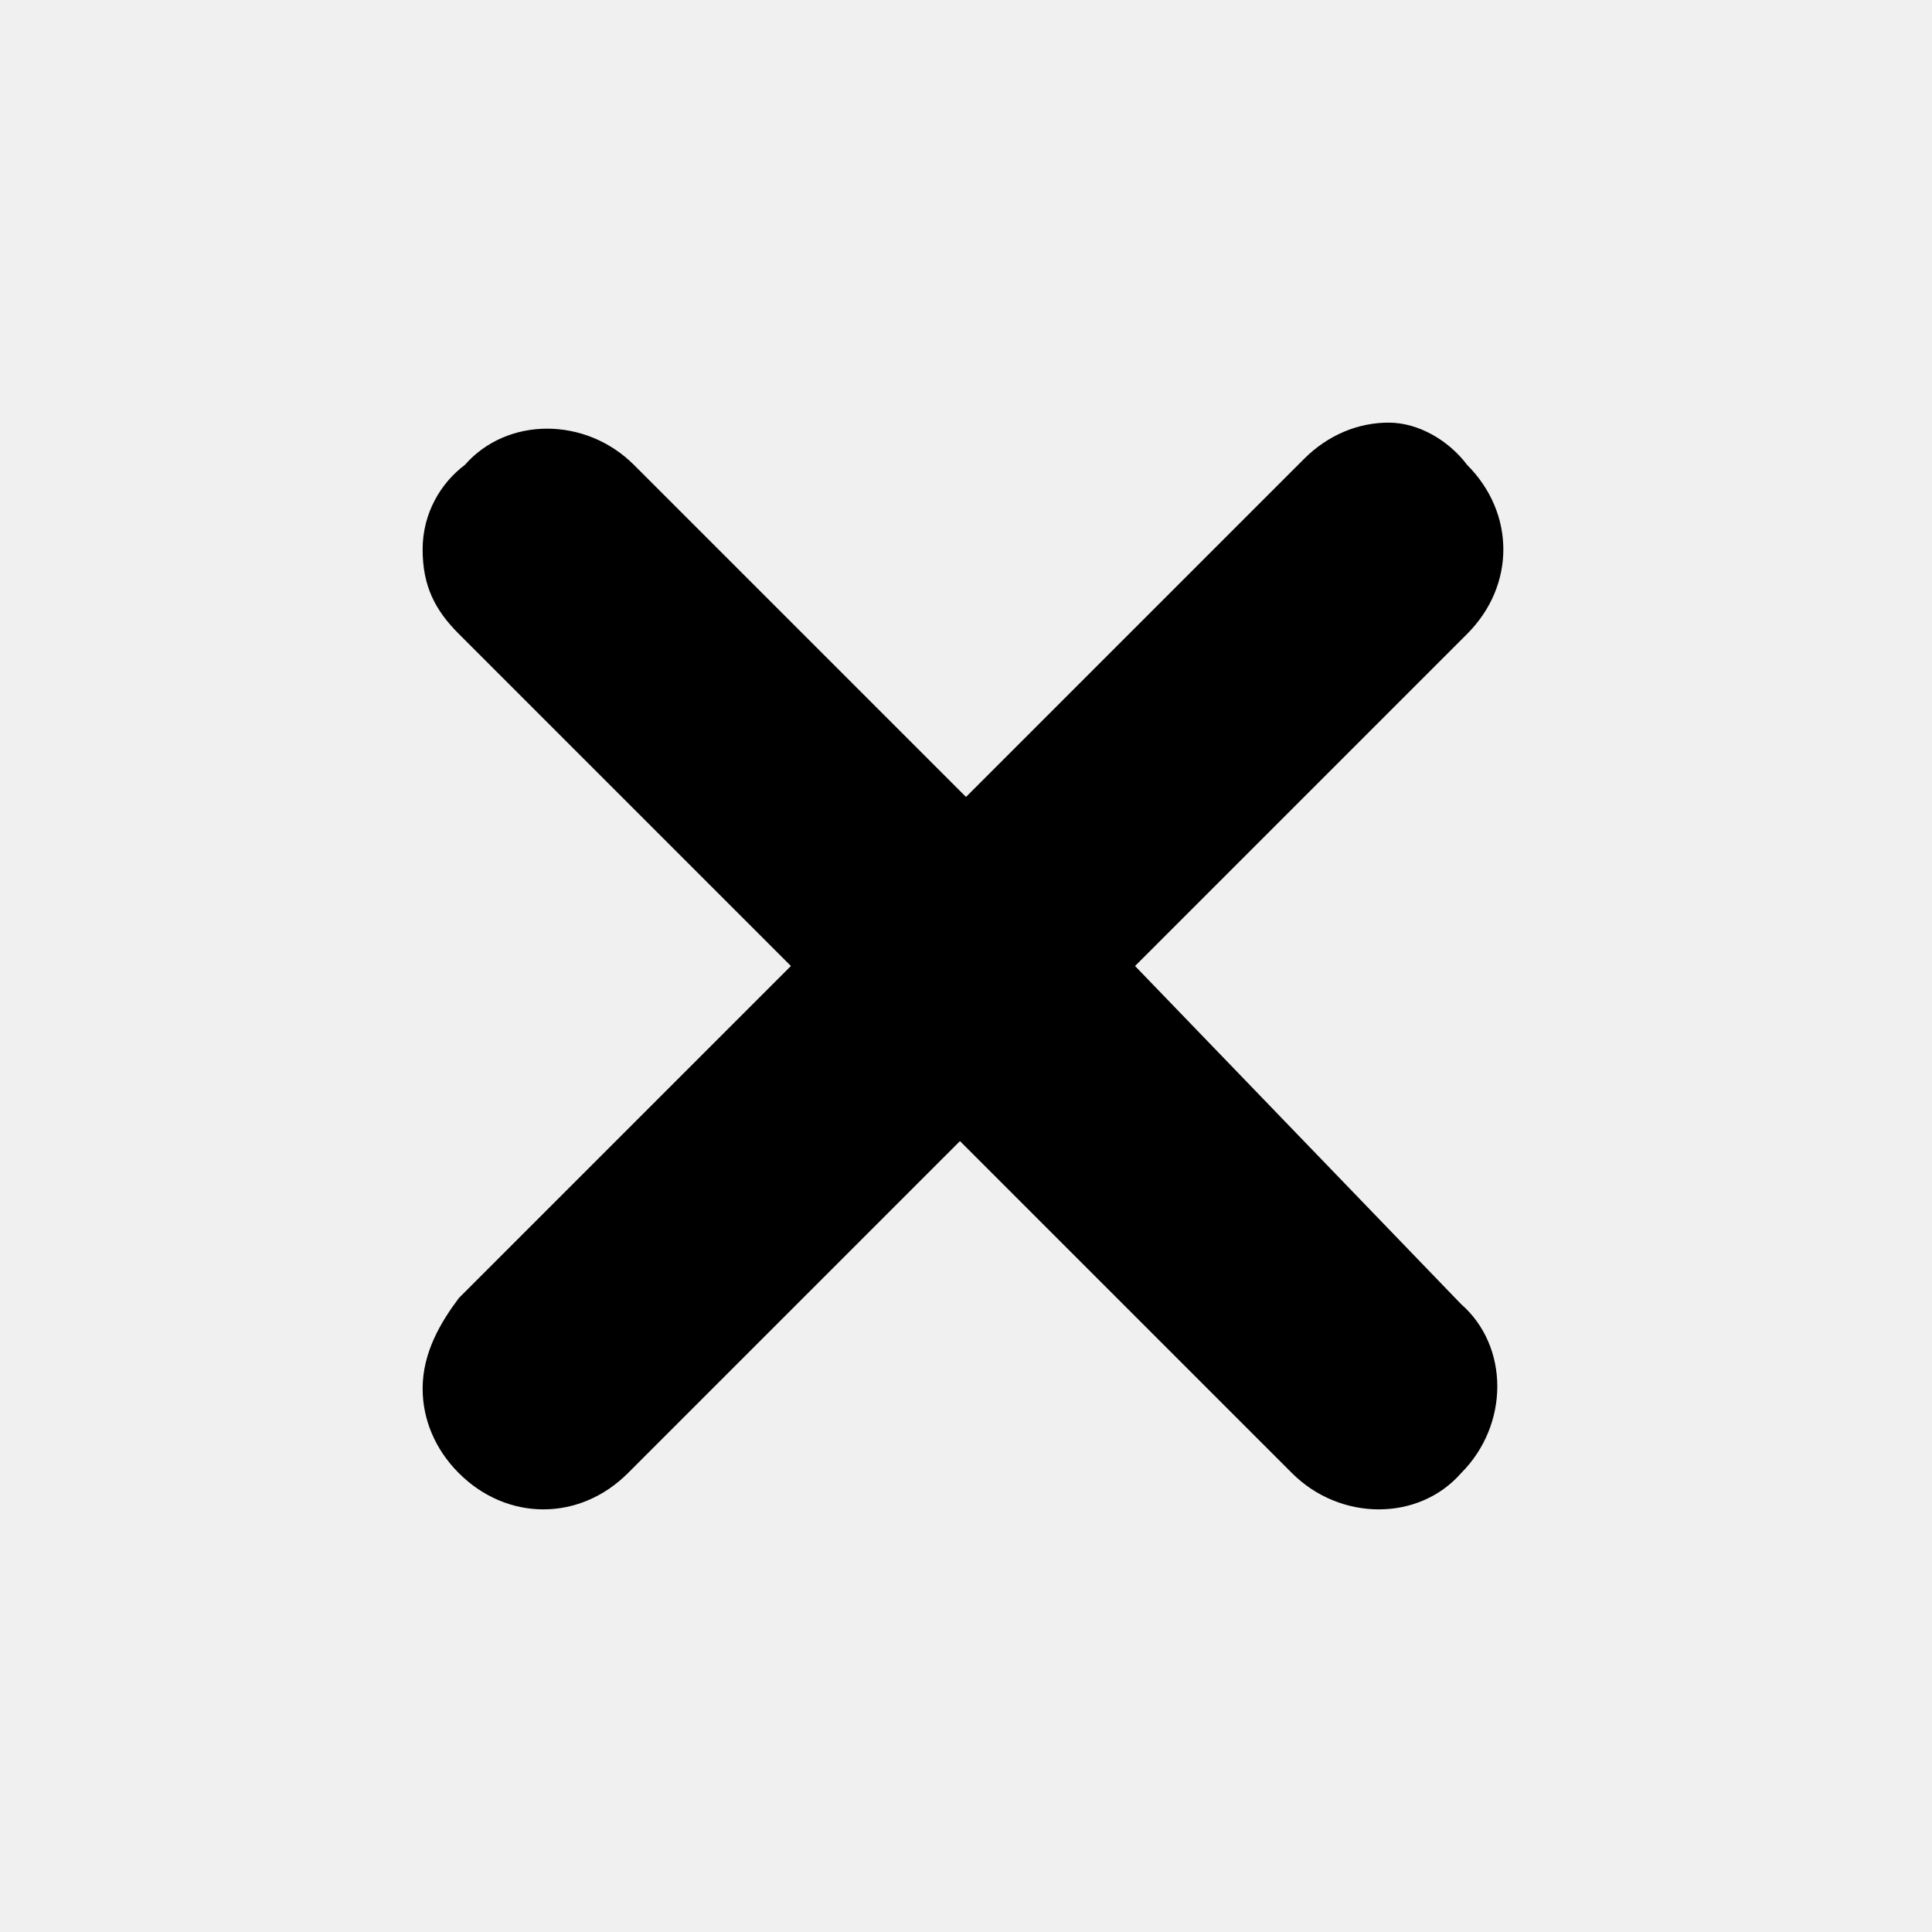
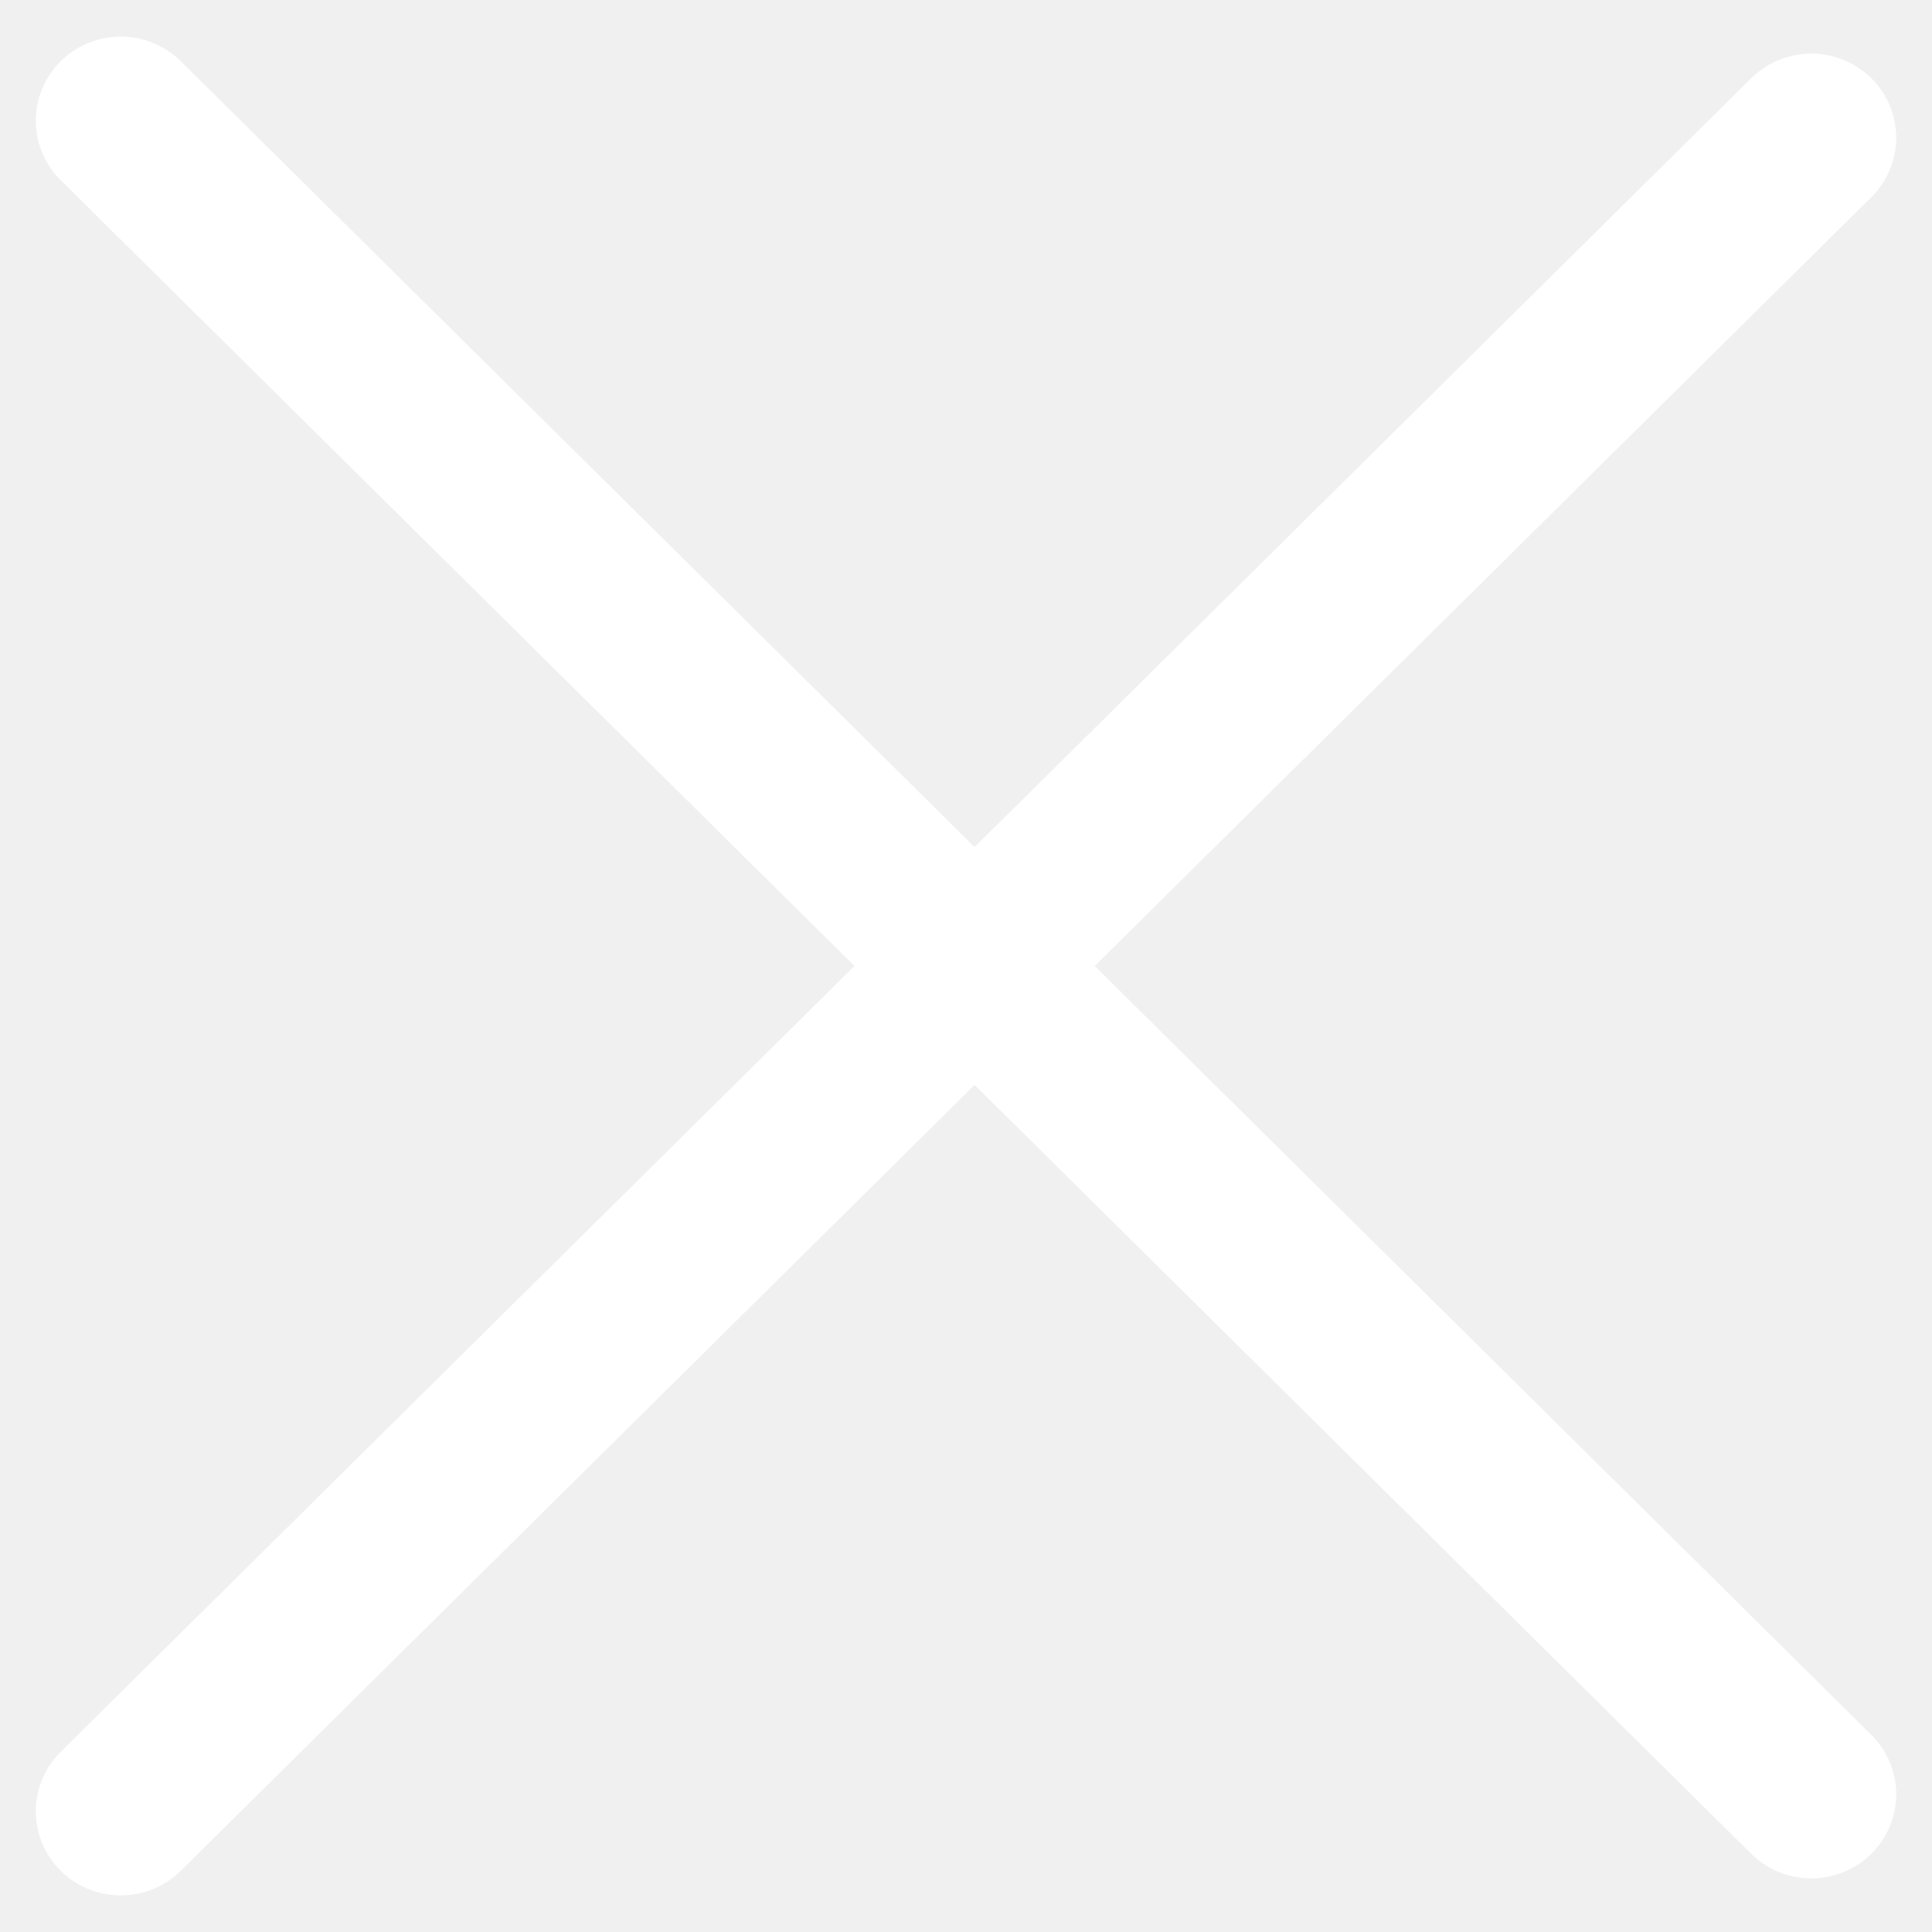
- <svg xmlns="http://www.w3.org/2000/svg" fill="#000000" width="800px" height="800px" viewBox="0 0 32 32">
-   <path d="M18.8,16l5.5-5.5c0.8-0.8,0.8-2,0-2.8l0,0C24,7.3,23.5,7,23,7c-0.5,0-1,0.2-1.4,0.6L16,13.2l-5.5-5.5  c-0.8-0.8-2.1-0.8-2.8,0C7.3,8,7,8.5,7,9.1s0.2,1,0.6,1.4l5.5,5.5l-5.5,5.5C7.3,21.9,7,22.4,7,23c0,0.5,0.2,1,0.6,1.4  C8,24.8,8.5,25,9,25c0.5,0,1-0.2,1.4-0.6l5.5-5.5l5.5,5.5c0.8,0.8,2.1,0.8,2.8,0c0.8-0.8,0.8-2.1,0-2.8L18.8,16z" />
+ <svg xmlns="http://www.w3.org/2000/svg" width="100%" height="100%" viewBox="0 0 800 800" version="1.1" xml:space="preserve" style="fill-rule:evenodd;clip-rule:evenodd;stroke-linecap:round;stroke-linejoin:round;">
+   <g transform="matrix(2.12132,0,0,2.10011,-444.974,-440.044)">
+     <path d="M233.333,566.667L563.317,236.684" style="fill:none;fill-rule:nonzero;stroke:white;stroke-width:33.16px;" />
+     <path d="M233.333,233.334L563.317,563.317" style="fill:none;fill-rule:nonzero;stroke:white;stroke-width:33.16px;" />
+   </g>
</svg>
